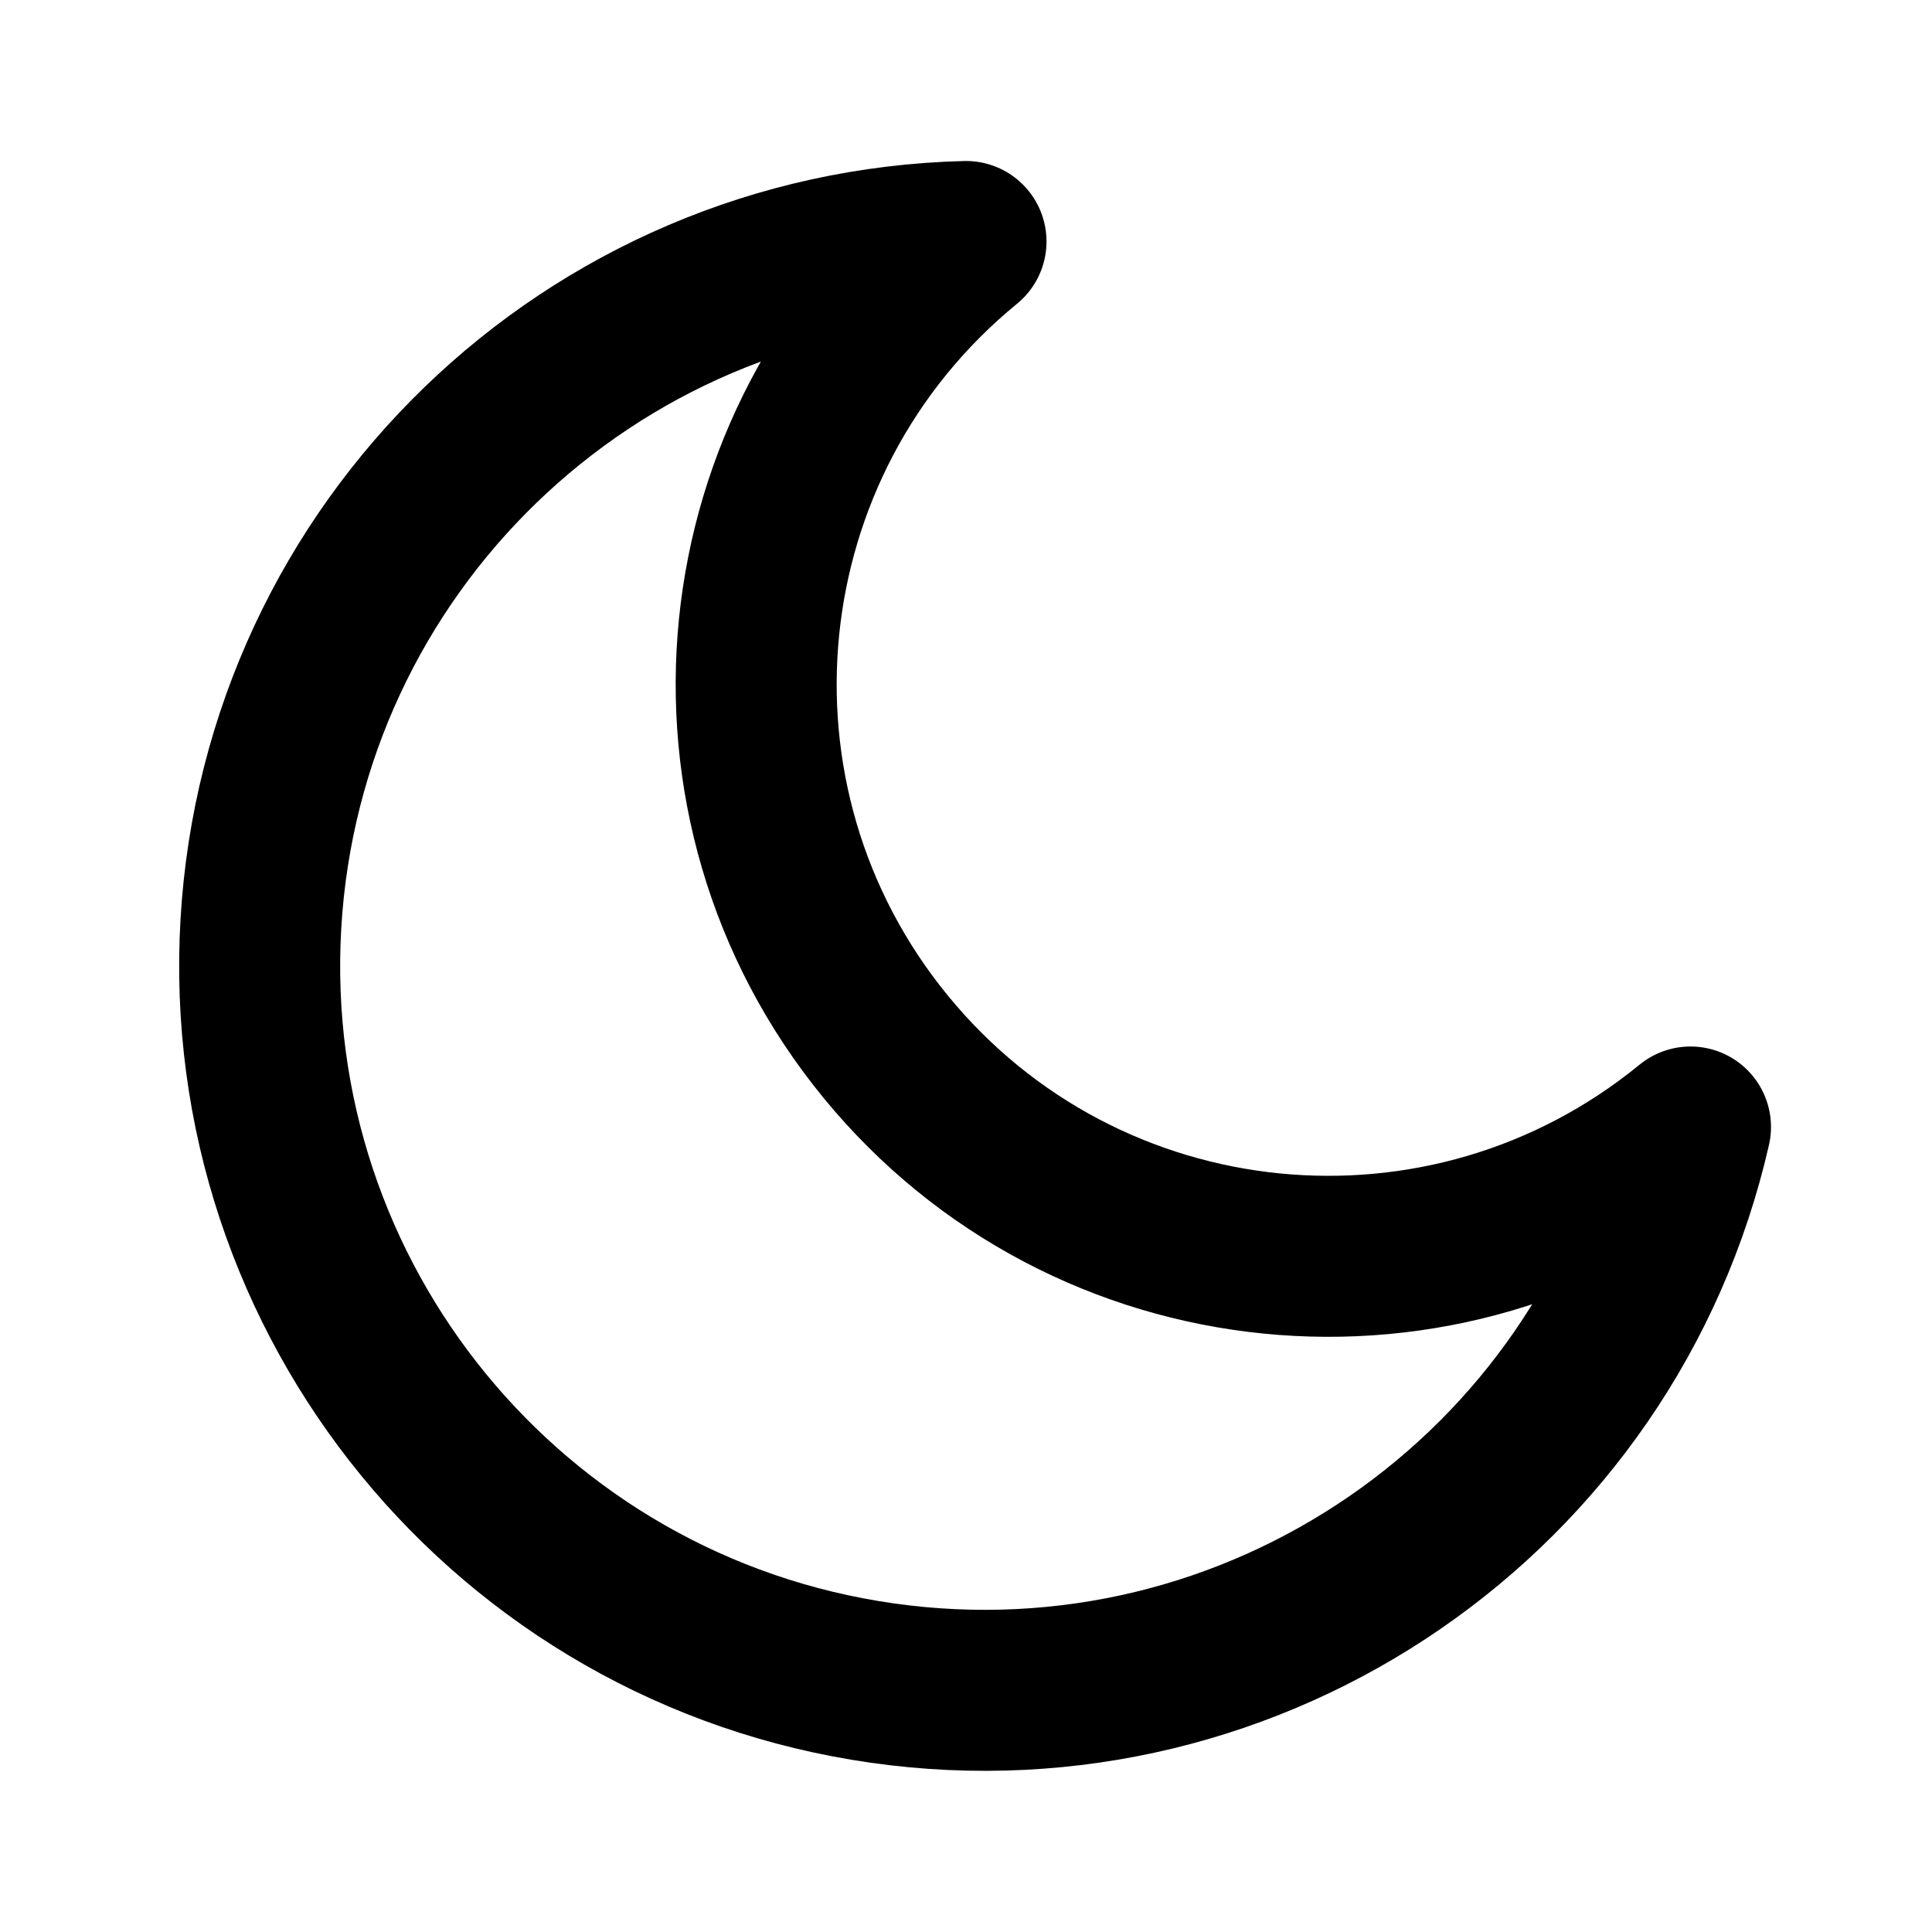
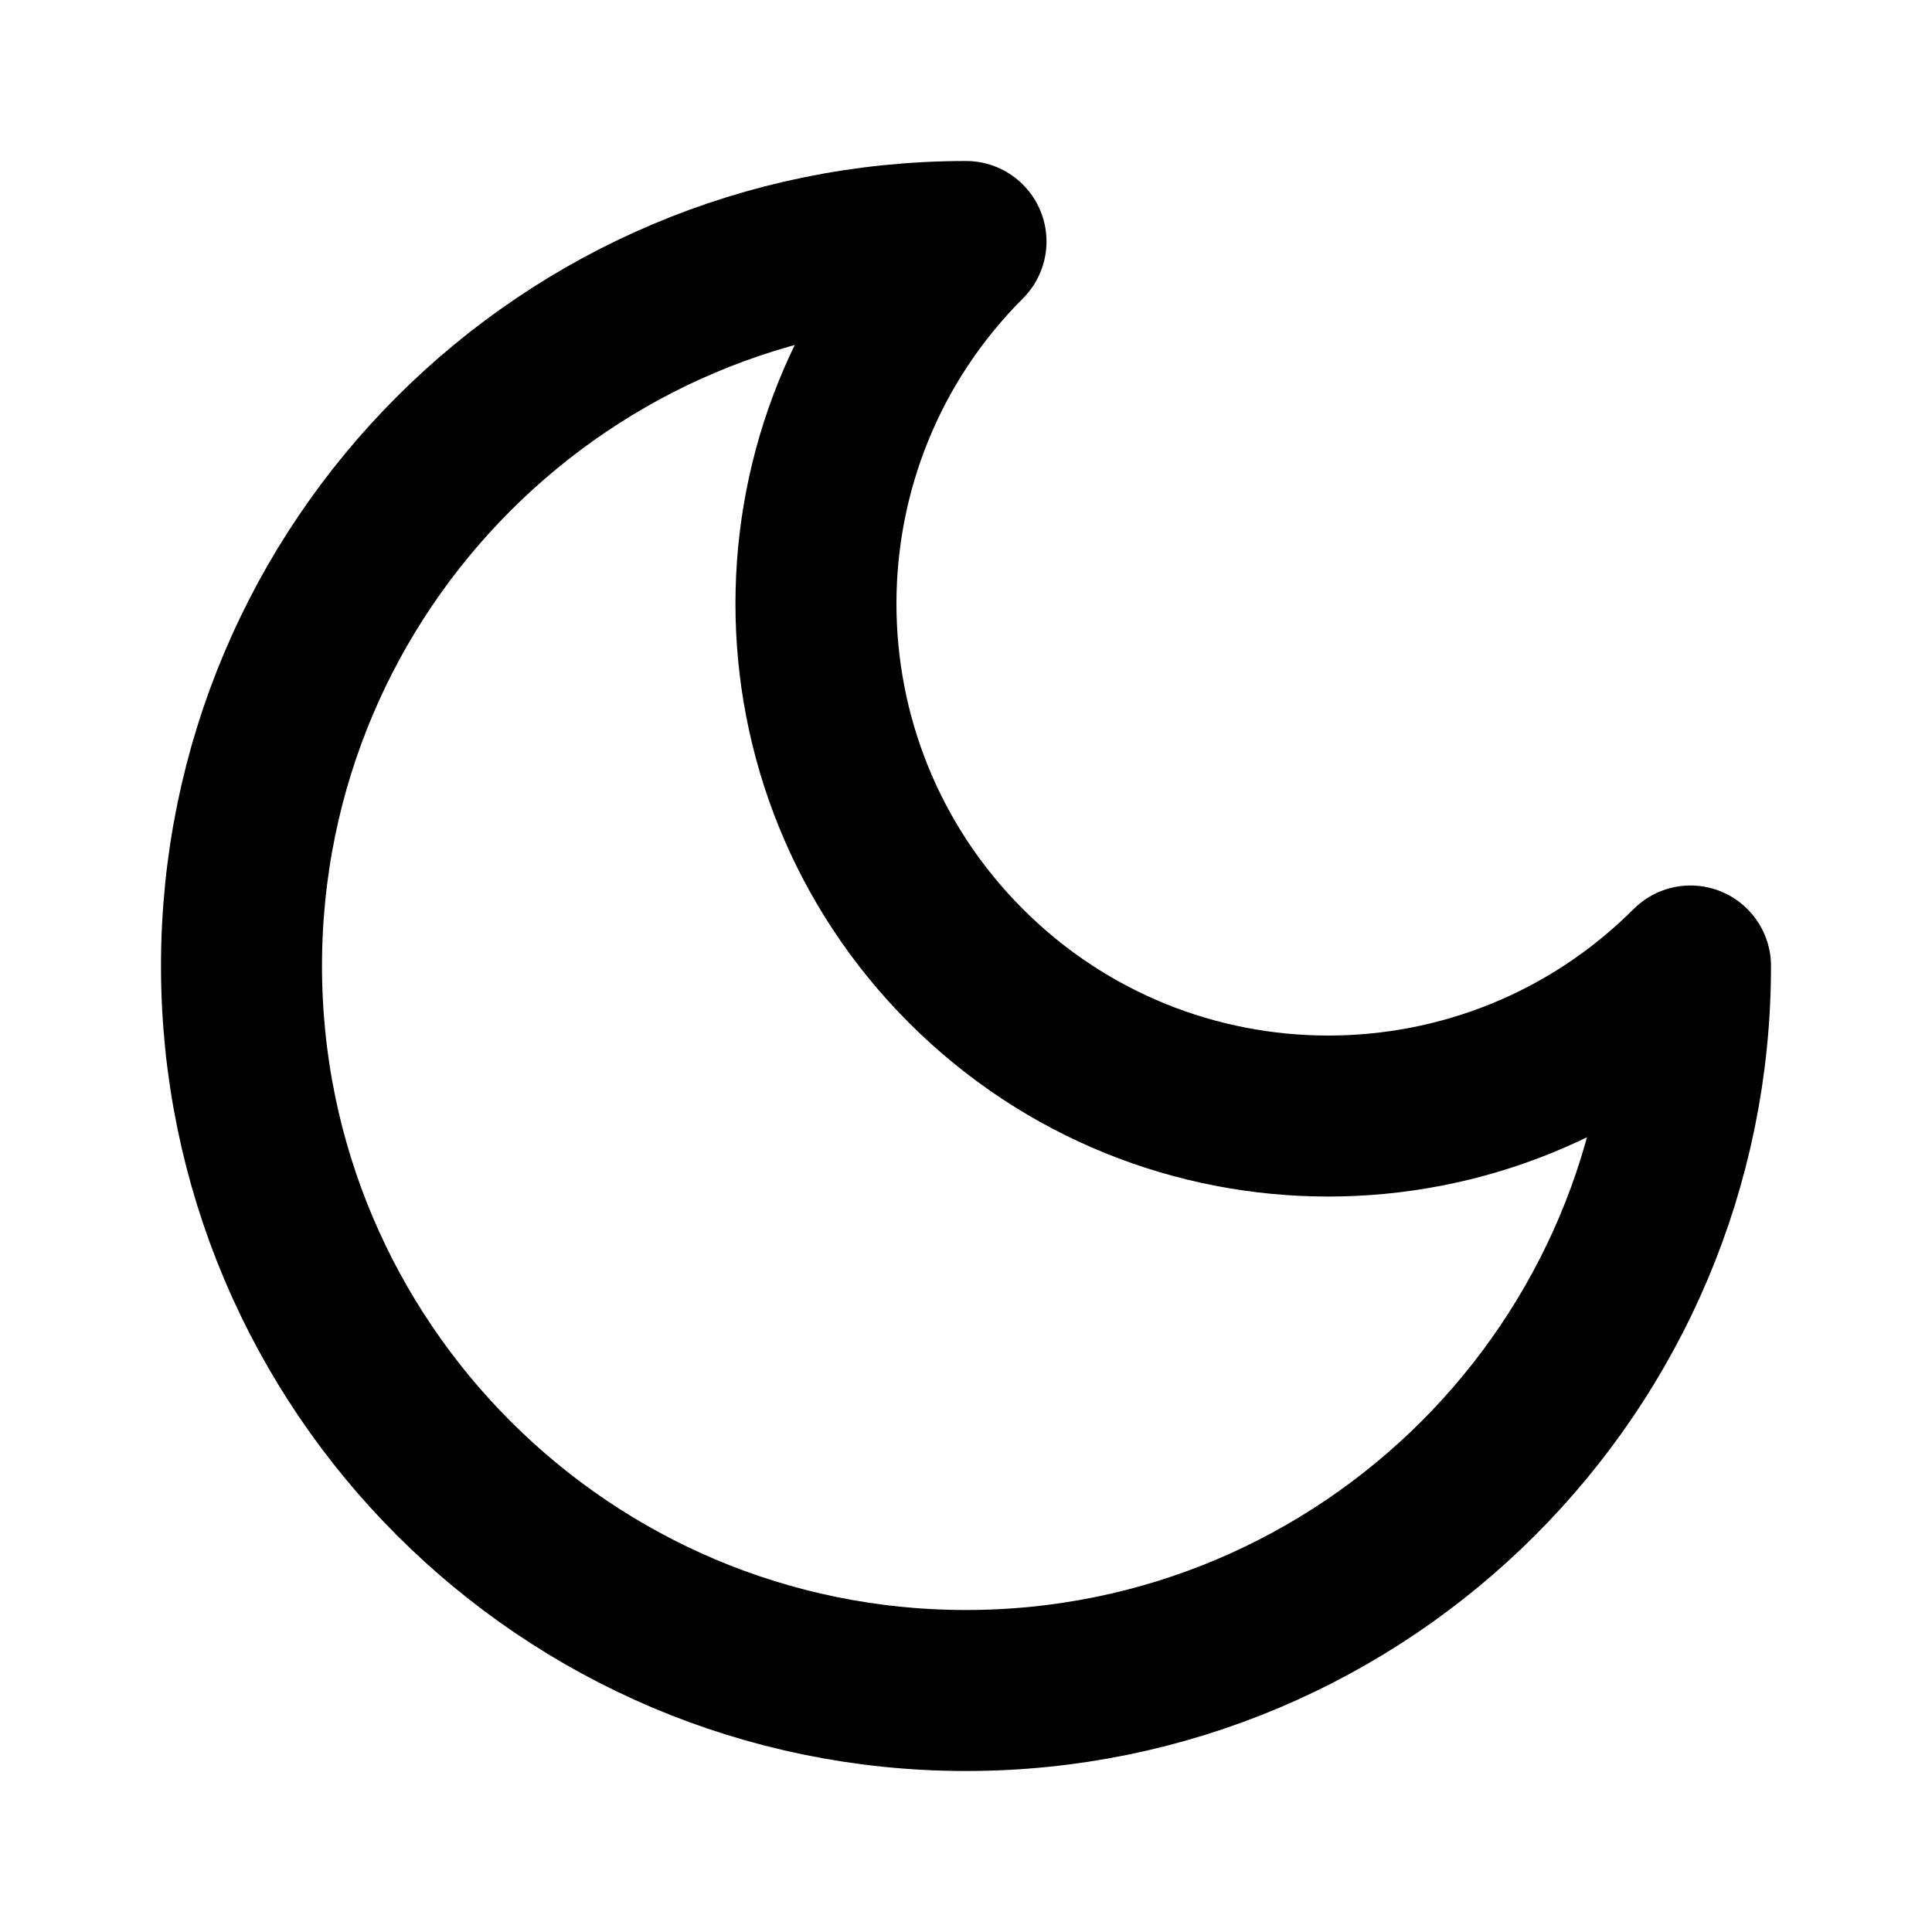
<svg xmlns="http://www.w3.org/2000/svg" class="i i-moon" viewBox="0 0 24 24" fill="none" stroke="currentColor" stroke-width="2" stroke-linecap="round" stroke-linejoin="round">
-   <path d="M21 14a9 9 0 1 1-9-11 7 7 0 0 0 9 11z" />
+   <path d="M21 12a9 9 0 11-9-9 6 6 0 009 9Z" />
</svg>
